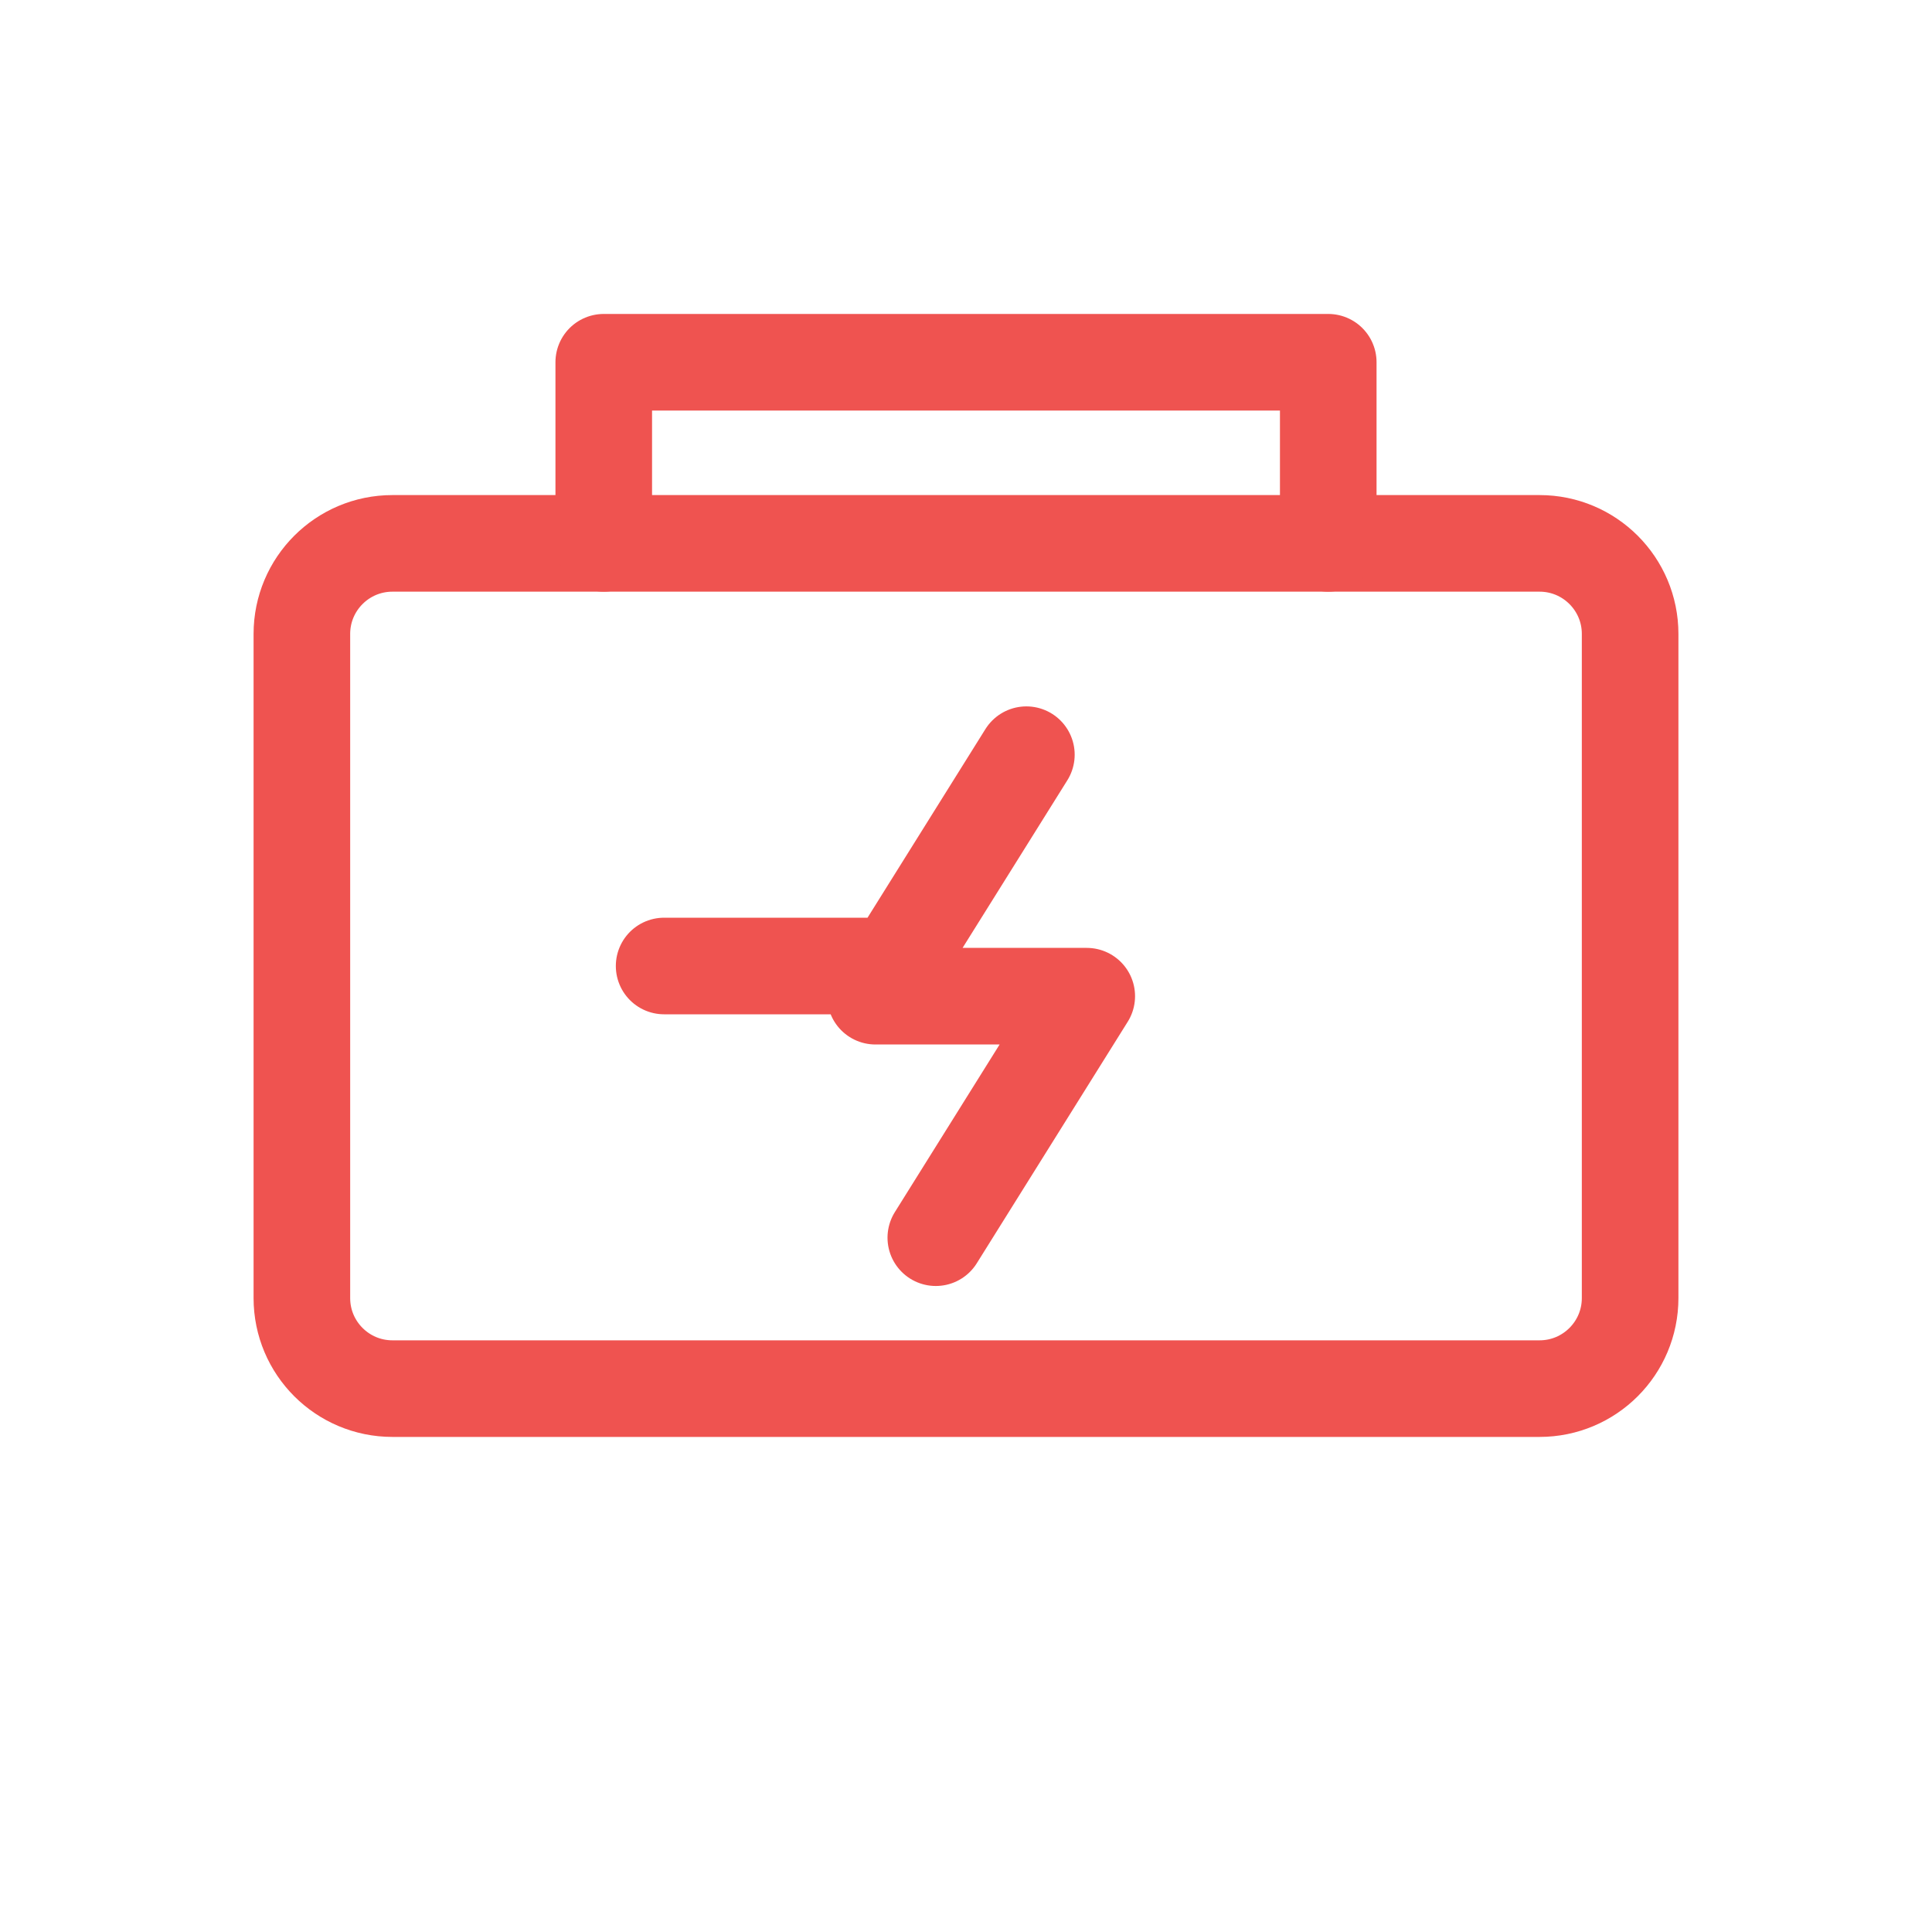
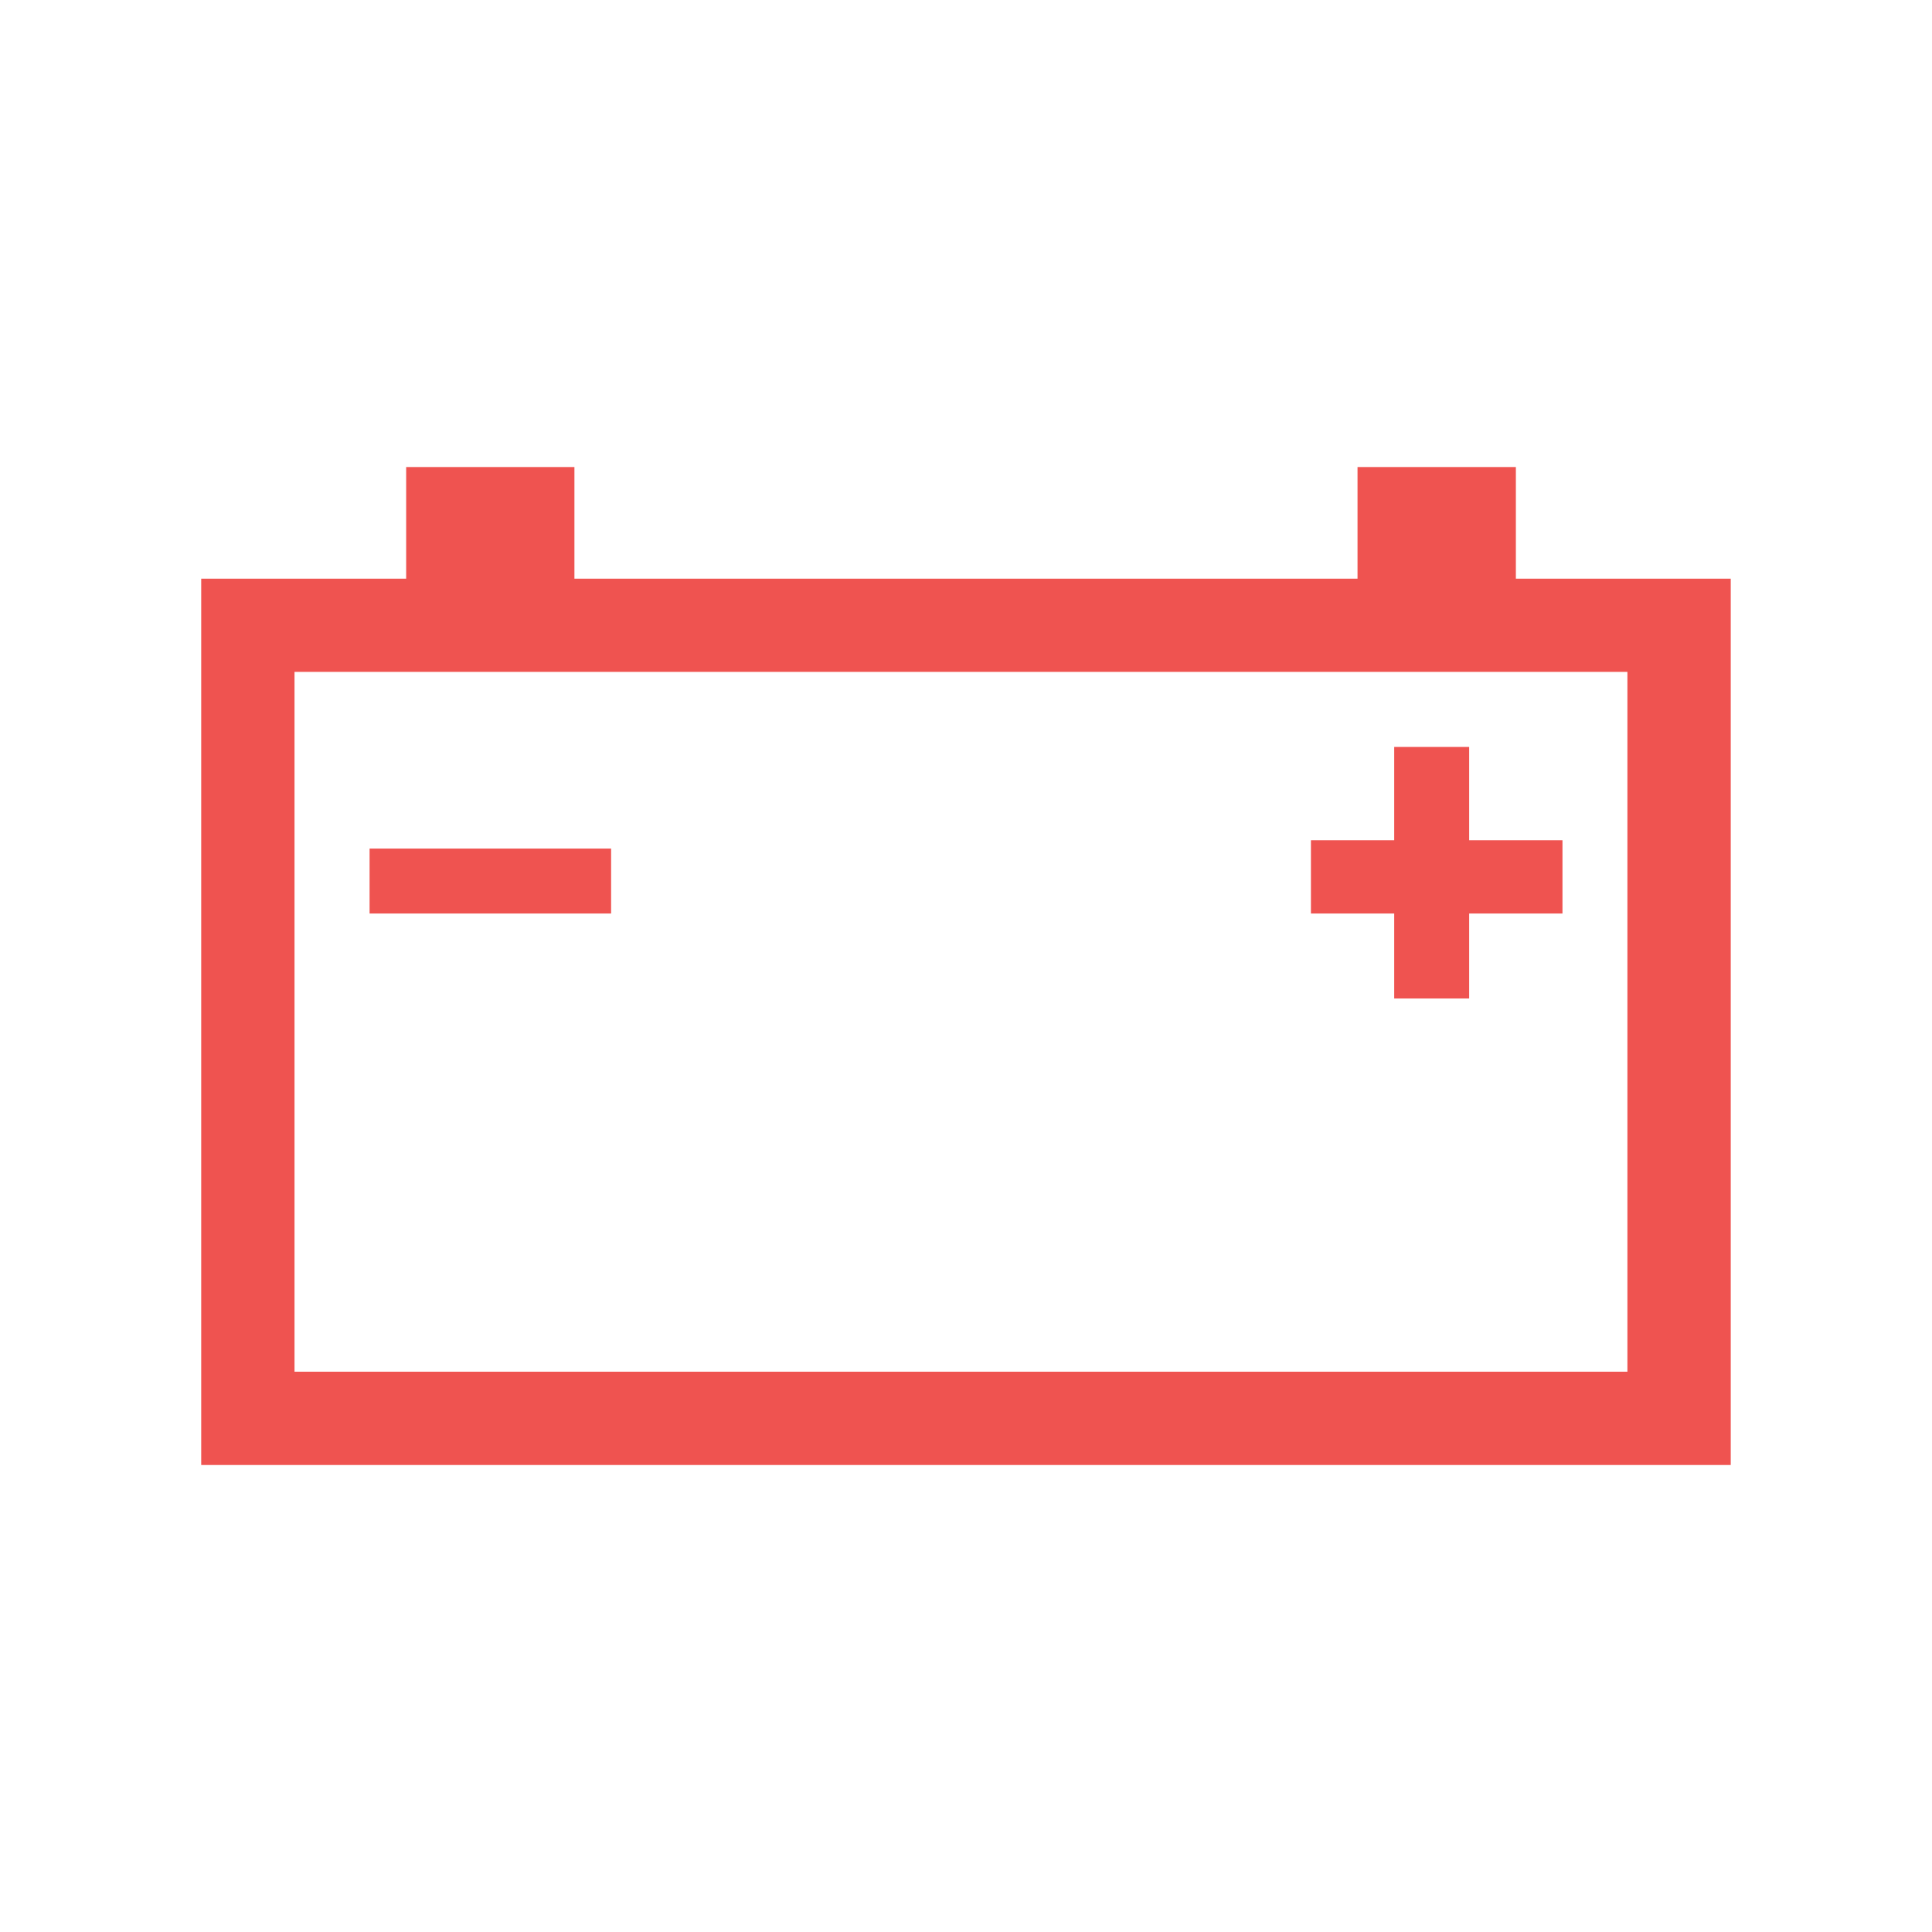
- <svg xmlns="http://www.w3.org/2000/svg" width="64" height="64" viewBox="0 0 64 64">
-   <g fill="none" stroke="#ef5350" stroke-width="3.2" stroke-linecap="round" stroke-linejoin="round">
-     <rect x="10" y="18" width="44" height="28" rx="3" />
-     <path d="M20 18v-6h24v6M22 32h8m4-7-5 8h7l-5 8" />
+ <svg xmlns="http://www.w3.org/2000/svg" width="96" height="96" viewBox="0 0 96 96">
+   <g fill="#ef5350" transform="translate(8.095861 72.79521) scale(5.298475)">
+     <path transform="translate(0 0)" d="M 1.938 -5.172 L 1.938 -5.781 L 4.203 -5.781 L 4.203 -5.172 Z M 11.547 -4.375 L 11.547 -5.172 L 10.766 -5.172 L 10.766 -5.859 L 11.547 -5.859 L 11.547 -6.734 L 12.25 -6.734 L 12.25 -5.859 L 13.125 -5.859 L 13.125 -5.172 L 12.25 -5.172 L 12.25 -4.375 Z M 1.234 -7.438 L 1.234 -0.875 L 13.734 -0.875 L 13.734 -7.438 Z M 2.281 -9.359 L 3.859 -9.359 L 3.859 -8.312 L 11.203 -8.312 L 11.203 -9.359 L 12.688 -9.359 L 12.688 -8.312 L 14.703 -8.312 L 14.703 0 L 0.359 0 L 0.359 -8.312 L 2.281 -8.312 Z M 2.281 -9.359 " />
  </g>
</svg>
